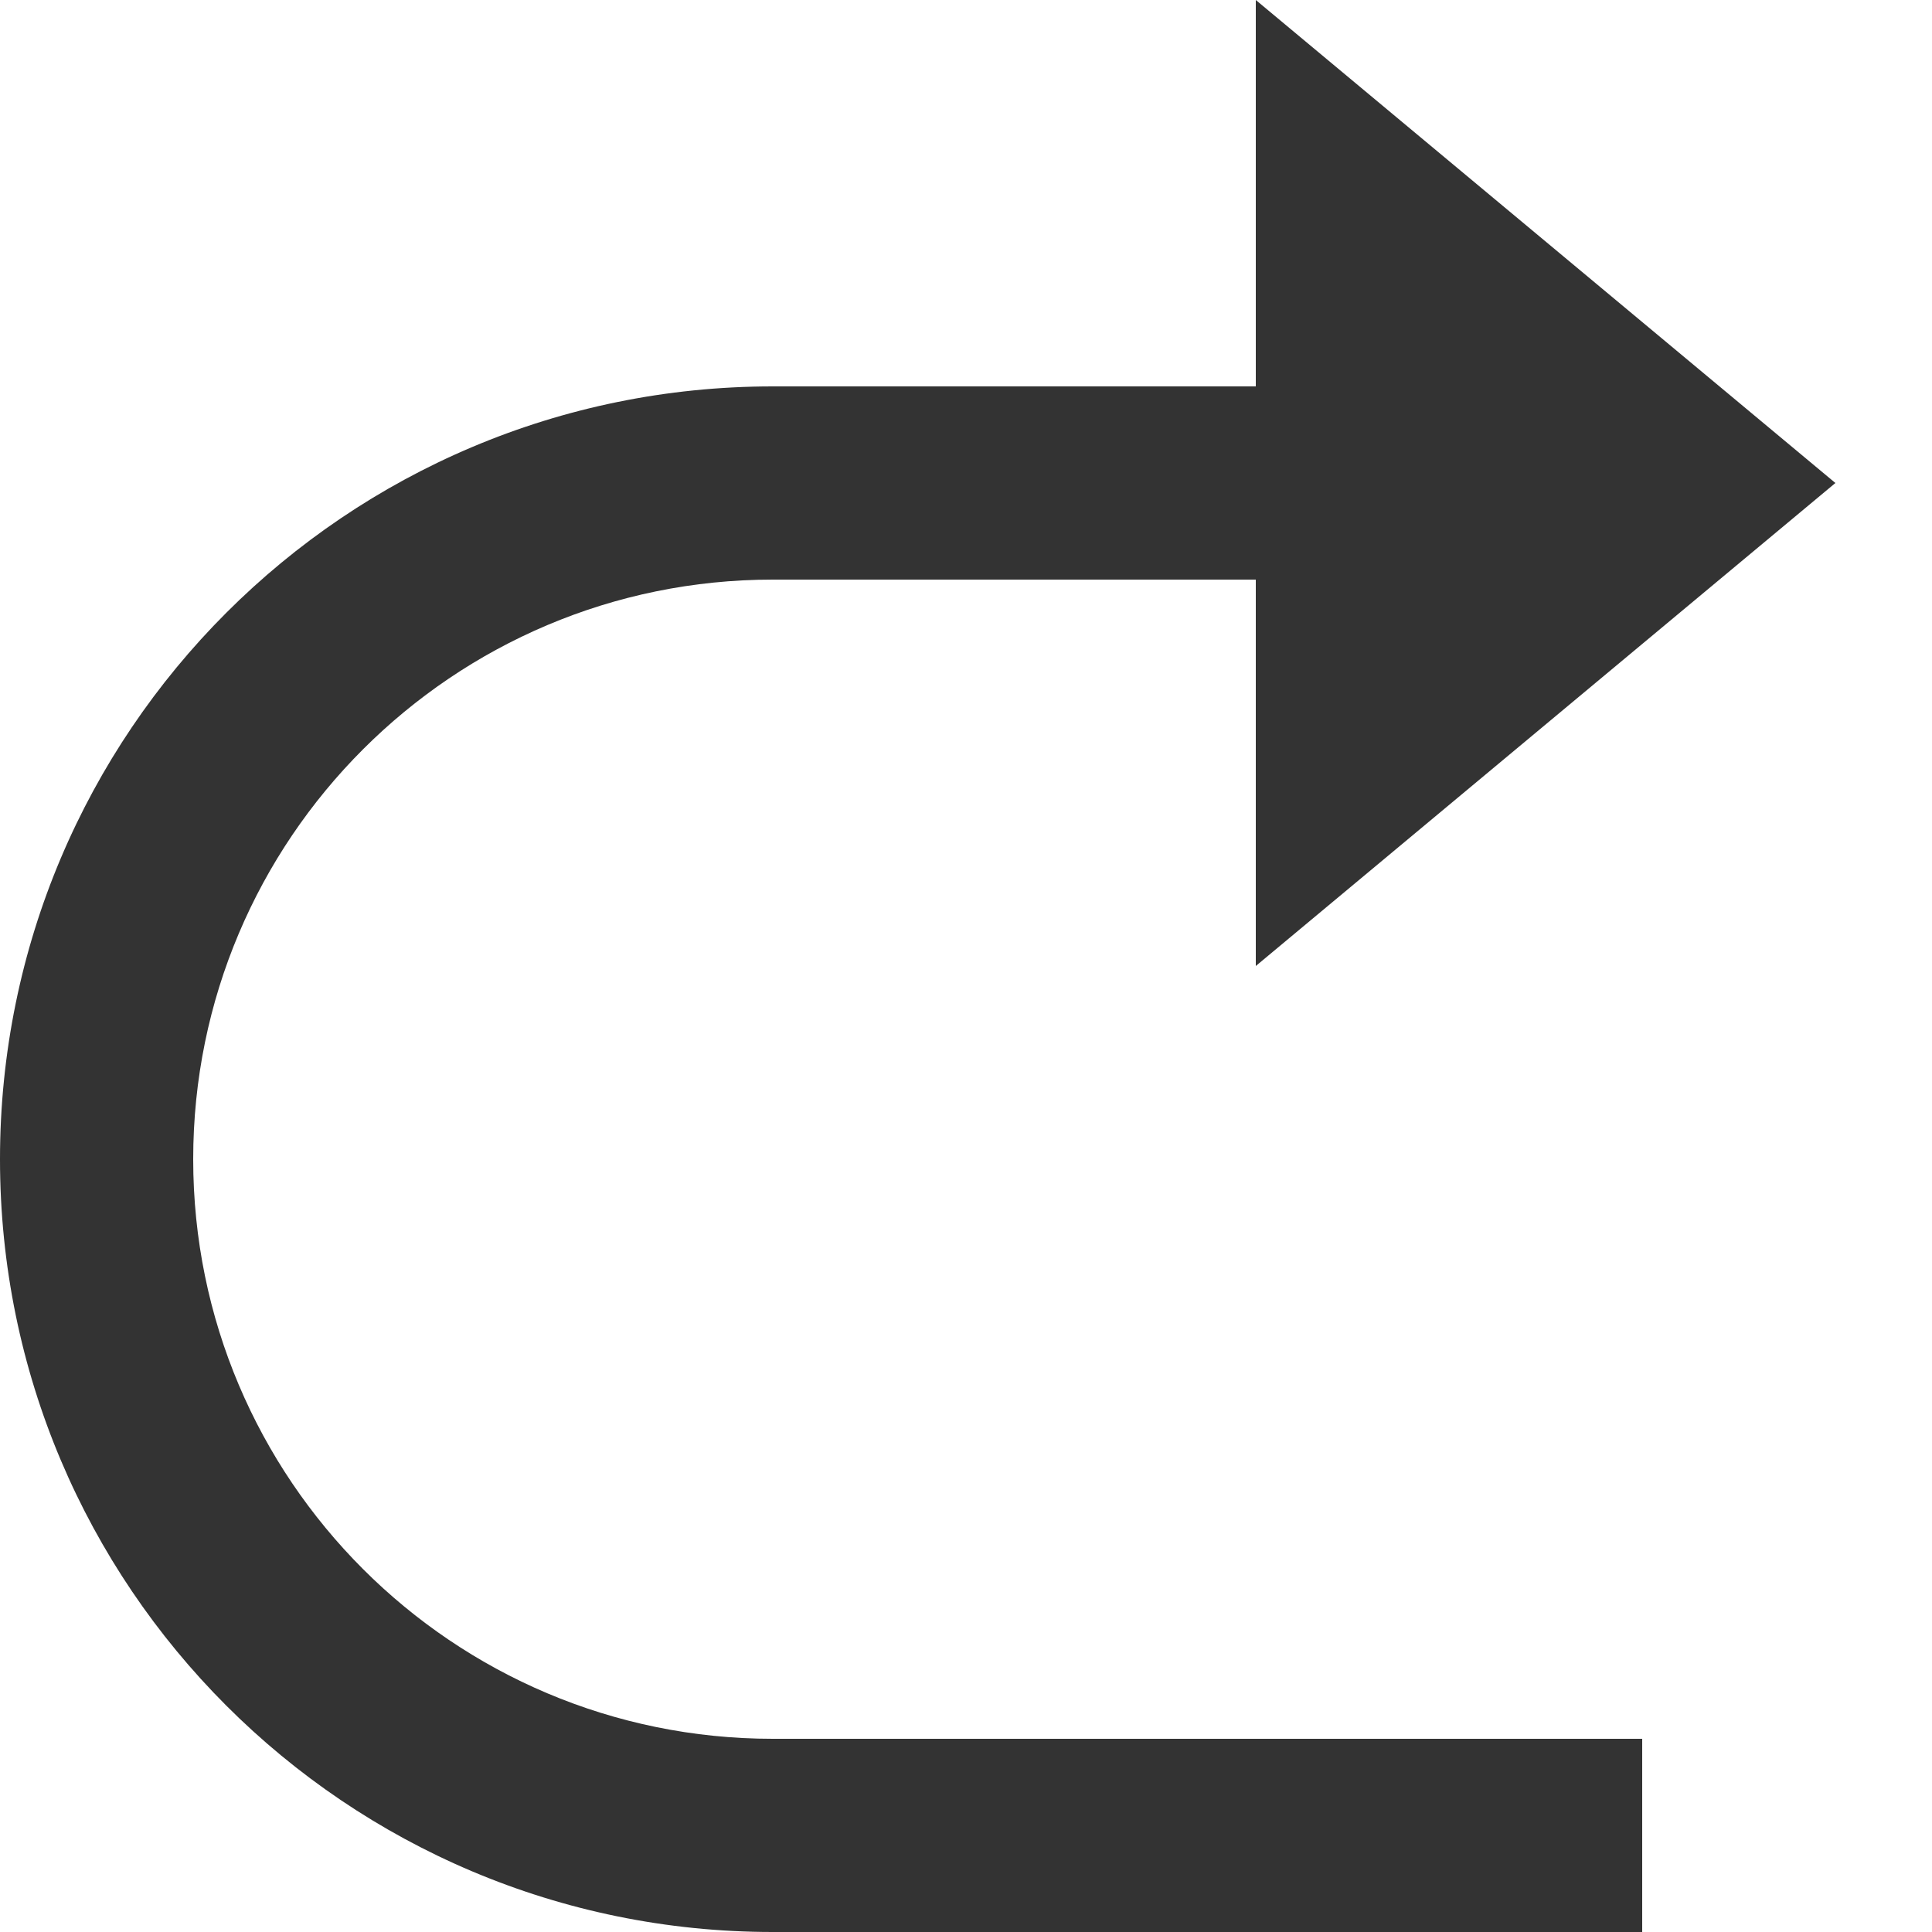
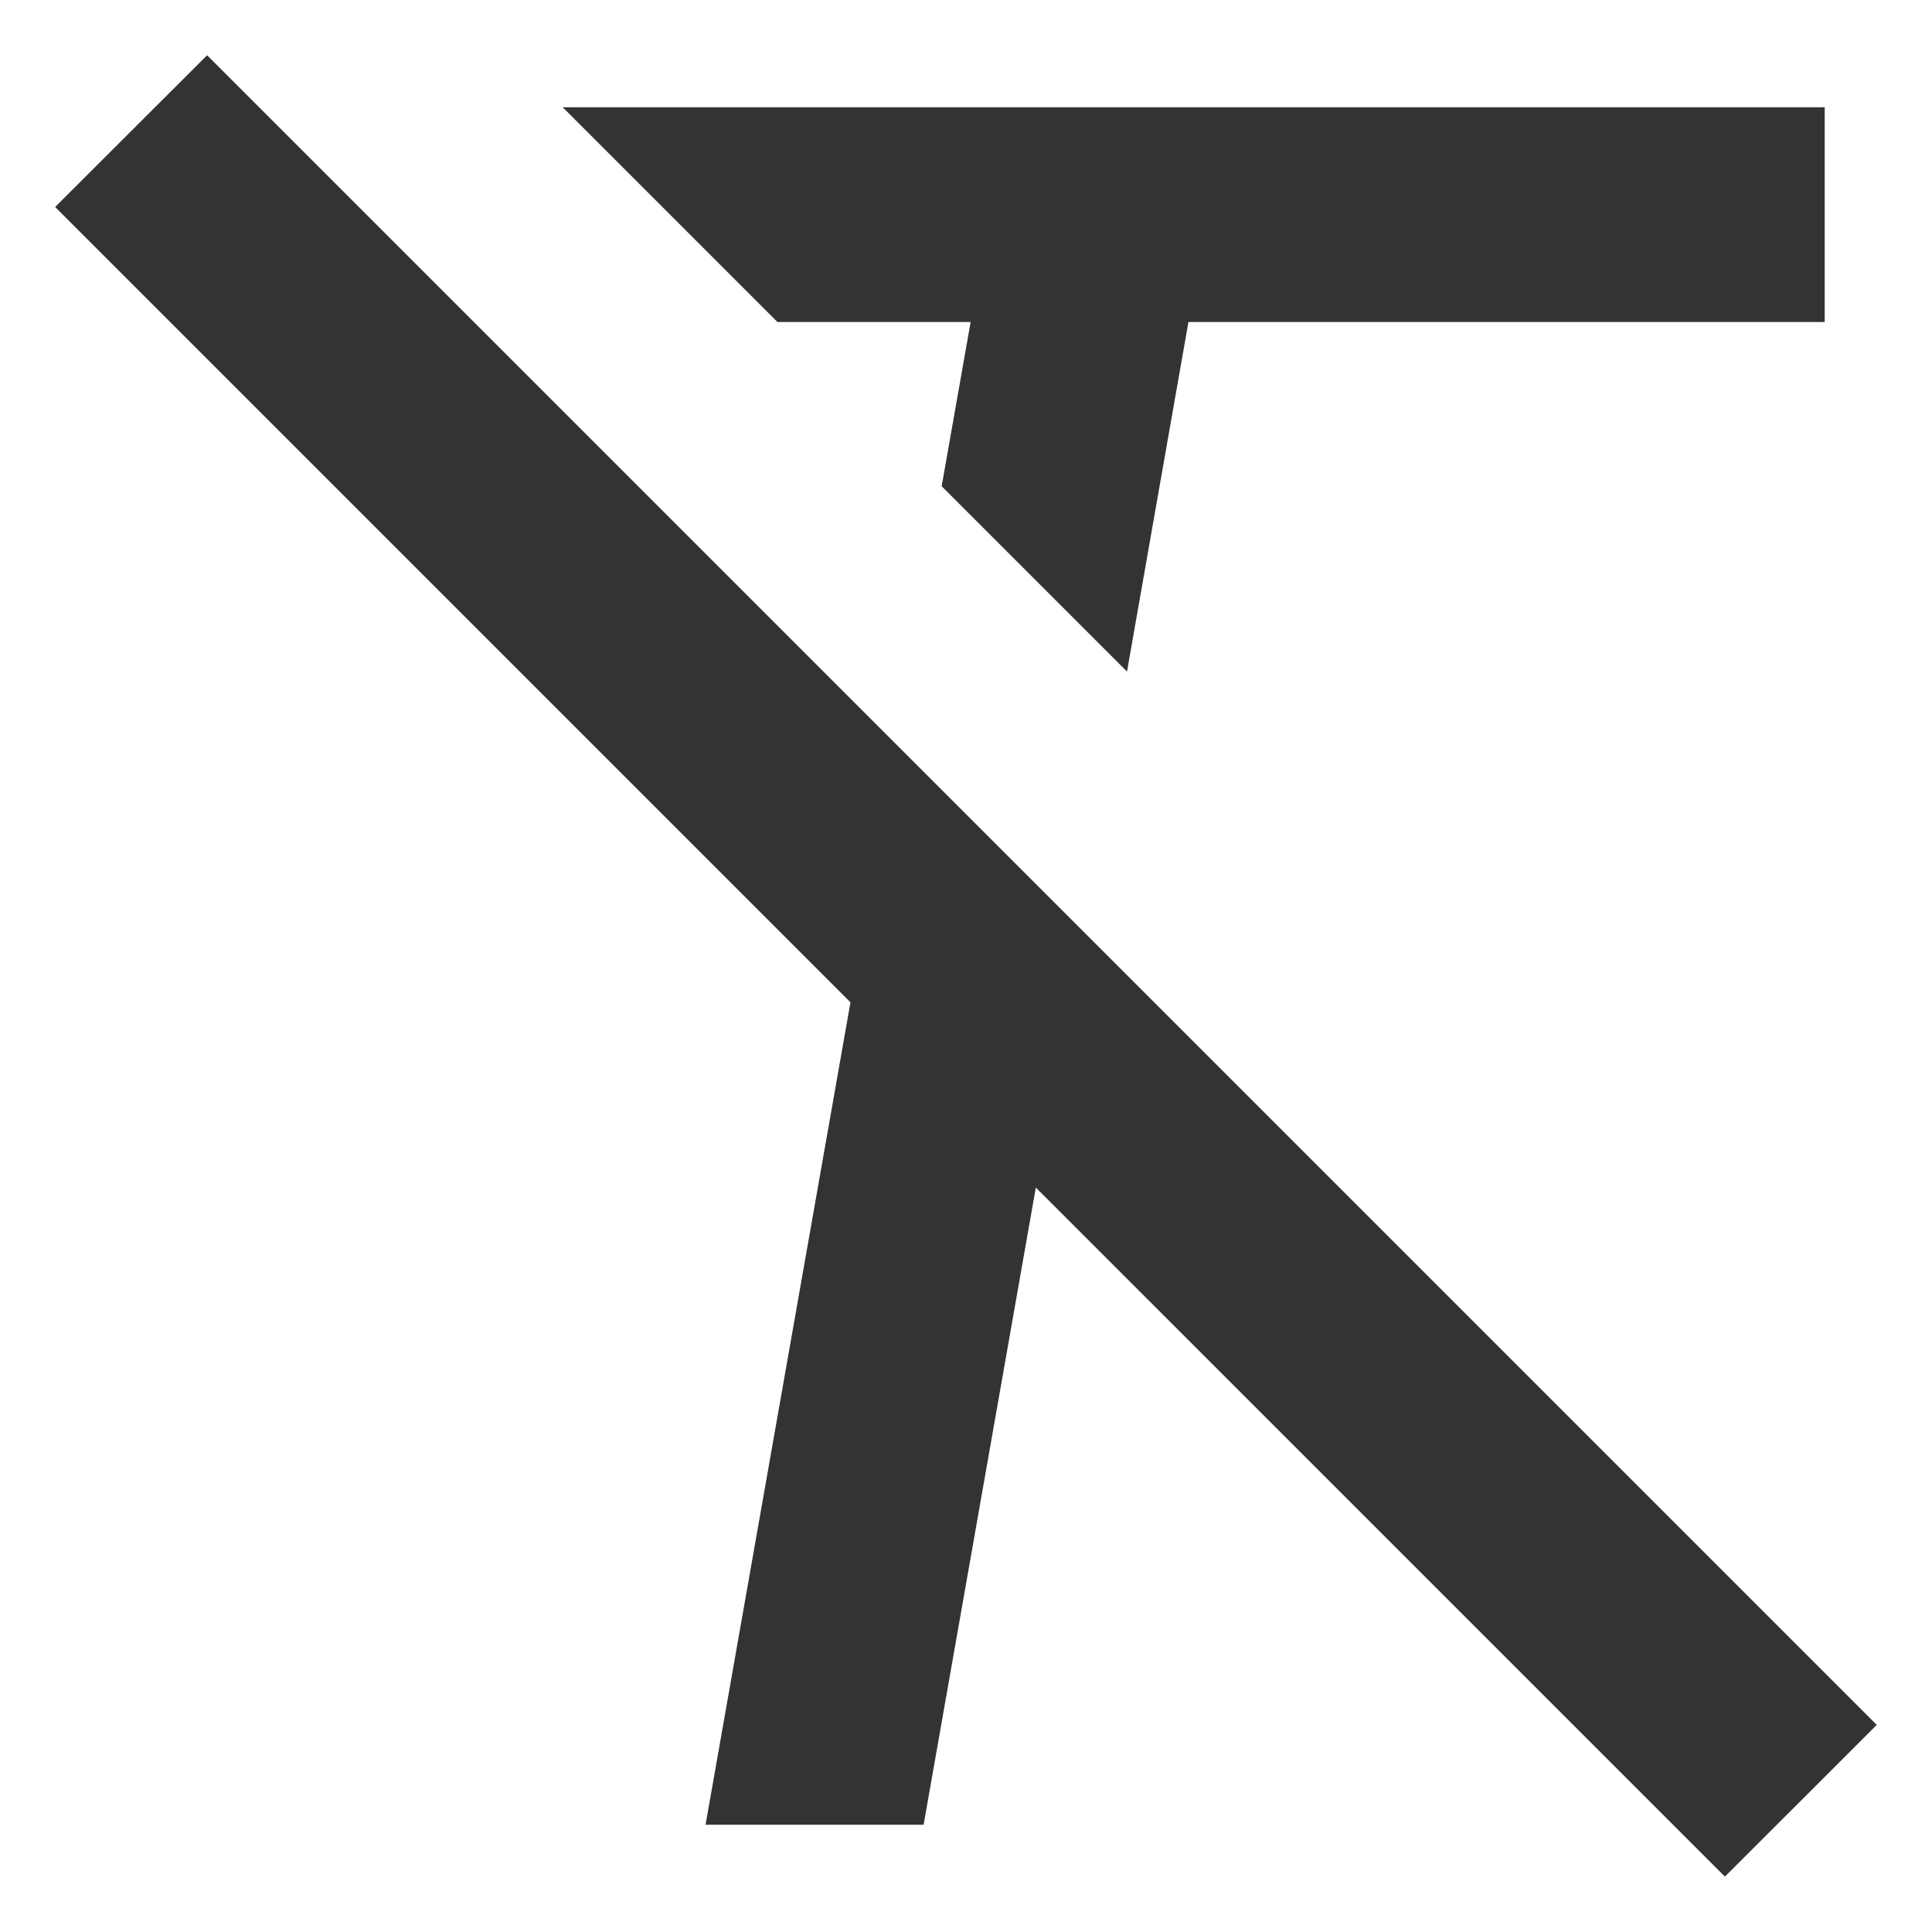
<svg xmlns="http://www.w3.org/2000/svg" version="1.1" width="15px" height="15px">
-   <g transform="matrix(1 0 0 1 -812 -1772 )">
-     <path d="M 9.75 7.5  L 9.75 4.5  L 6 4.5  C 3.515 4.5  1.5 6.515  1.5 9  C 1.5 11.485  3.515 13.5  6 13.5  L 12.75 13.5  L 12.75 15  L 6 15  C 2.686 15  0 12.314  0 9  C 0 5.686  2.686 3  6 3  L 9.75 3  L 9.75 0  L 14.25 3.75  L 9.75 7.5  Z " fill-rule="nonzero" fill="#333333" stroke="none" transform="matrix(1 0 0 1 812 1772 )" />
+   <g transform="matrix(1 0 0 1 -181 -1772 )">
+     <path d="M 8.042 9.221  L 7.171 14.167  L 5.478 14.167  L 6.603 7.782  L 0.428 1.607  L 1.608 0.429  L 14.571 13.392  L 13.392 14.57  L 8.042 9.22  Z M 8.75 5.214  L 7.311 3.775  L 7.536 2.5  L 6.036 2.5  L 4.369 0.833  L 14.167 0.833  L 14.167 2.5  L 9.227 2.5  L 8.75 5.214  Z " fill-rule="nonzero" fill="#333333" stroke="none" transform="matrix(1 0 0 1 181 1772 )" />
  </g>
</svg>
